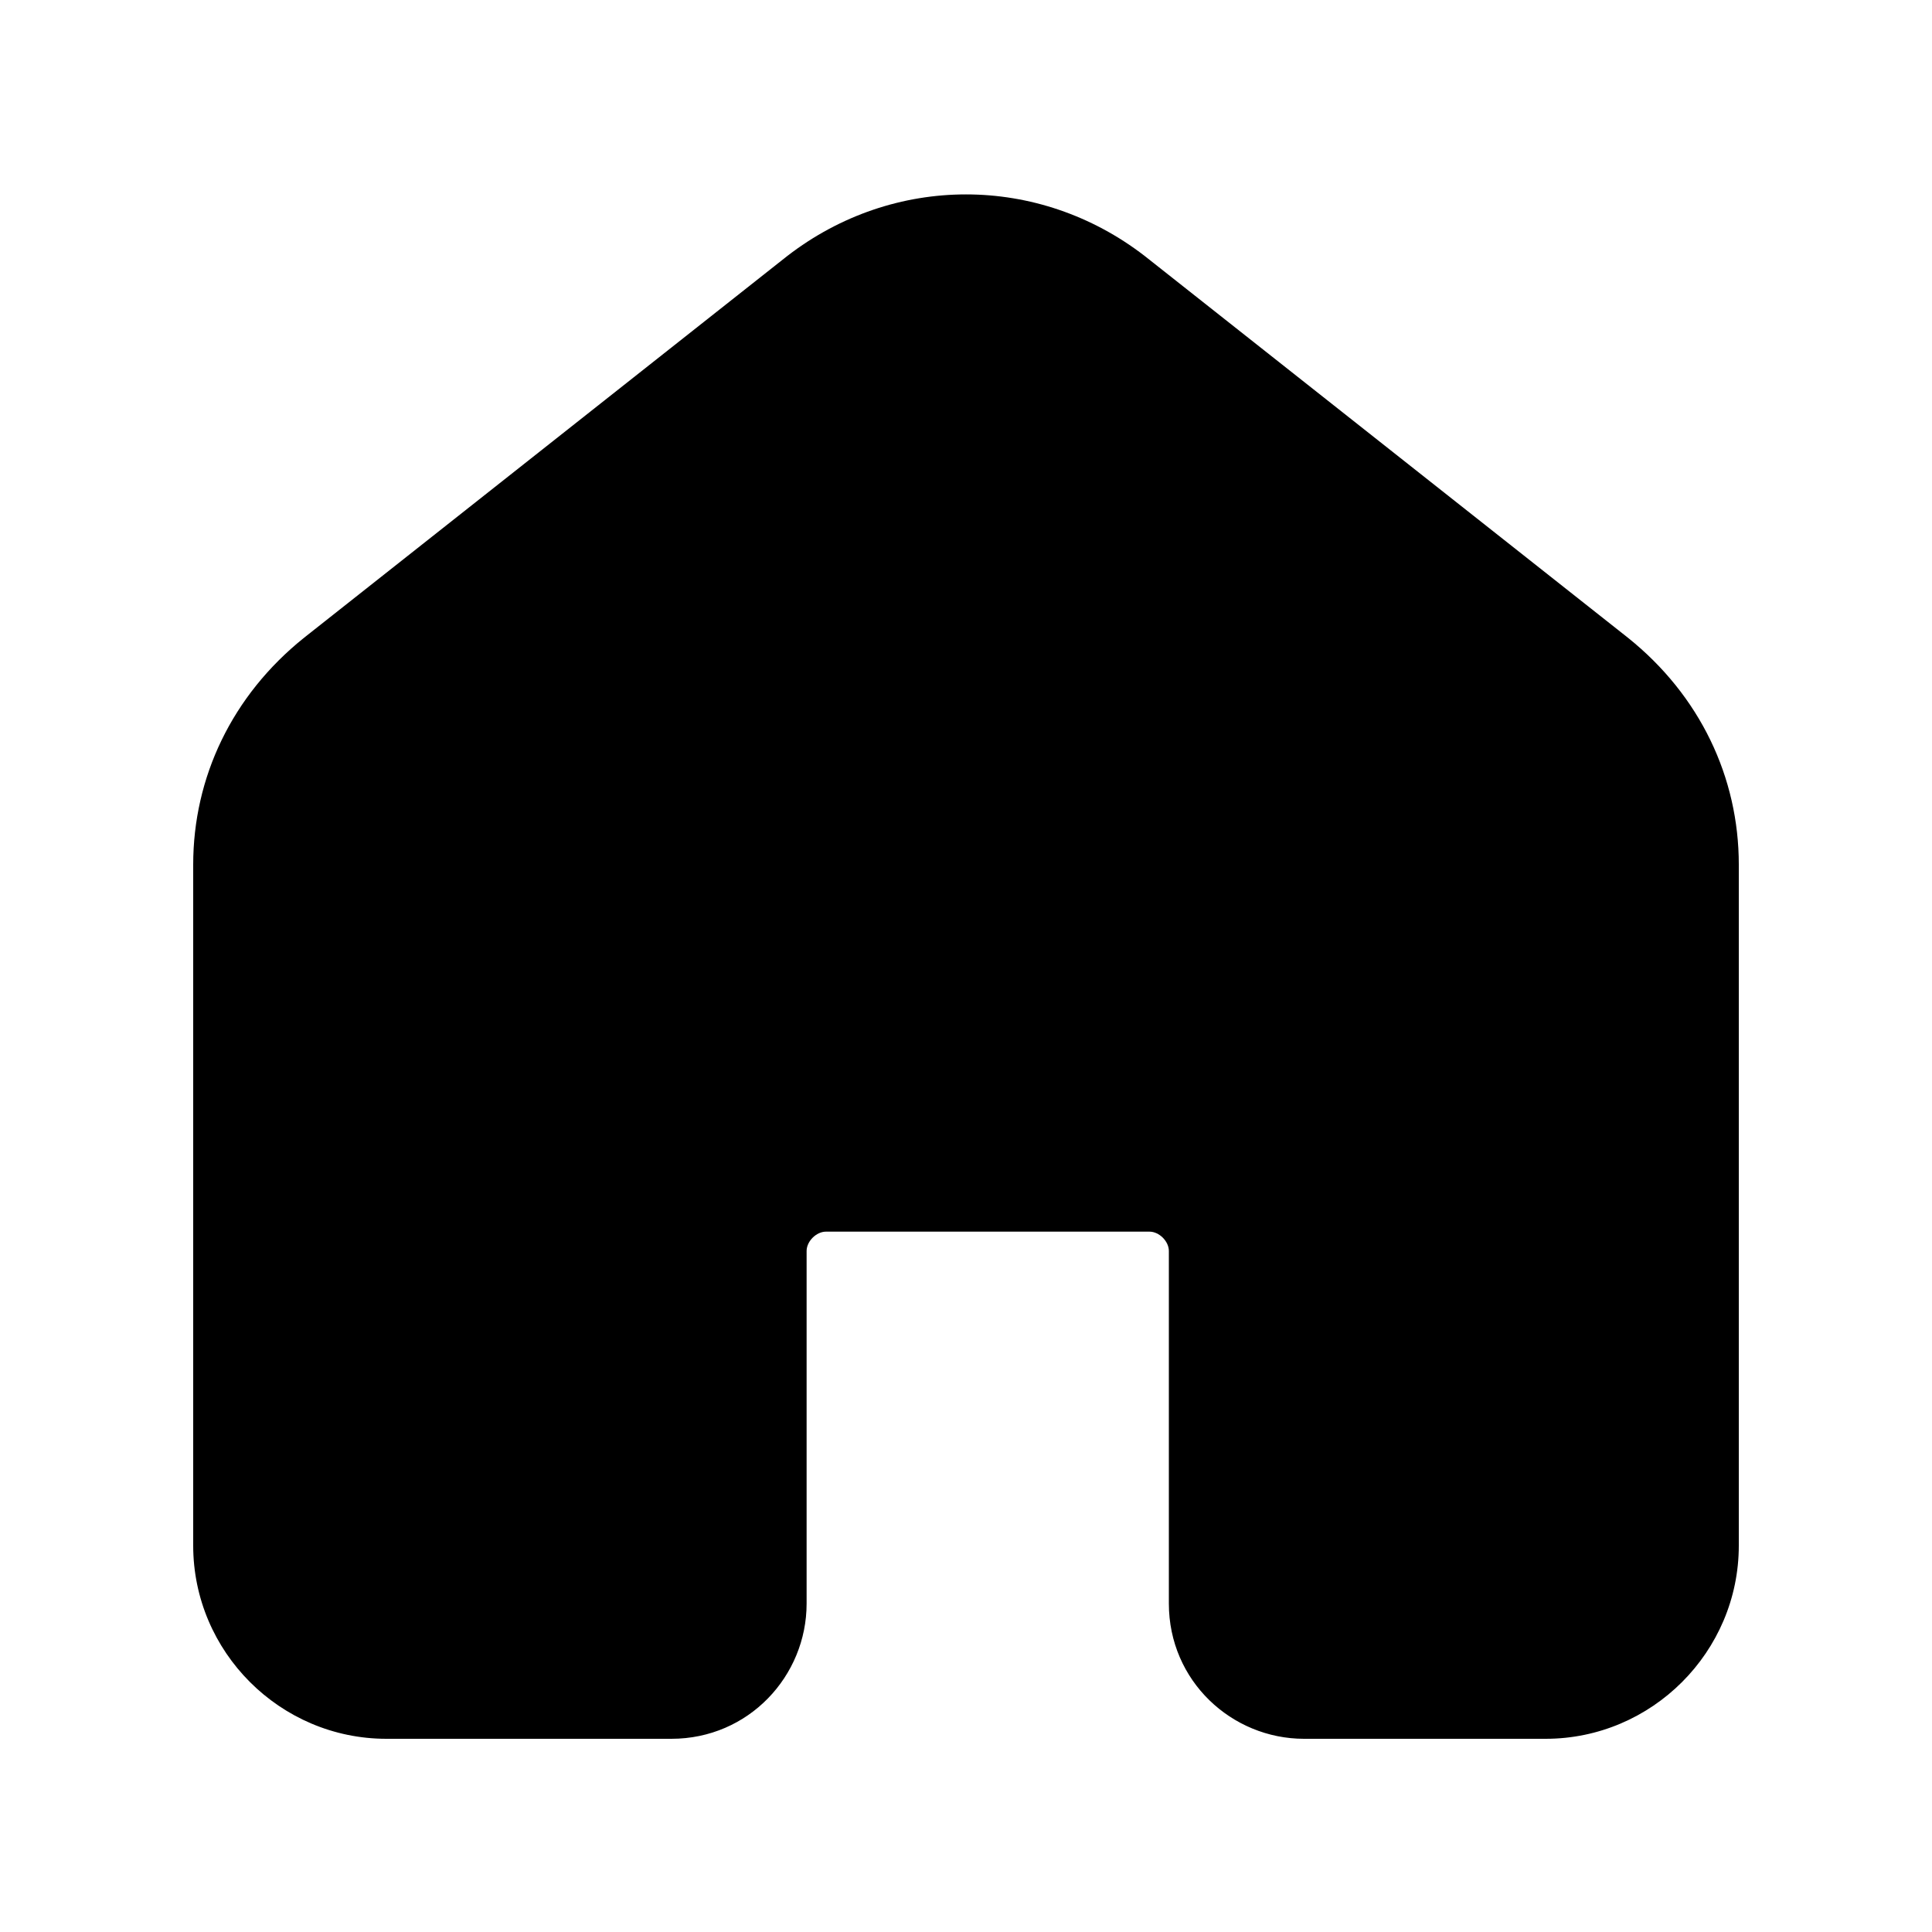
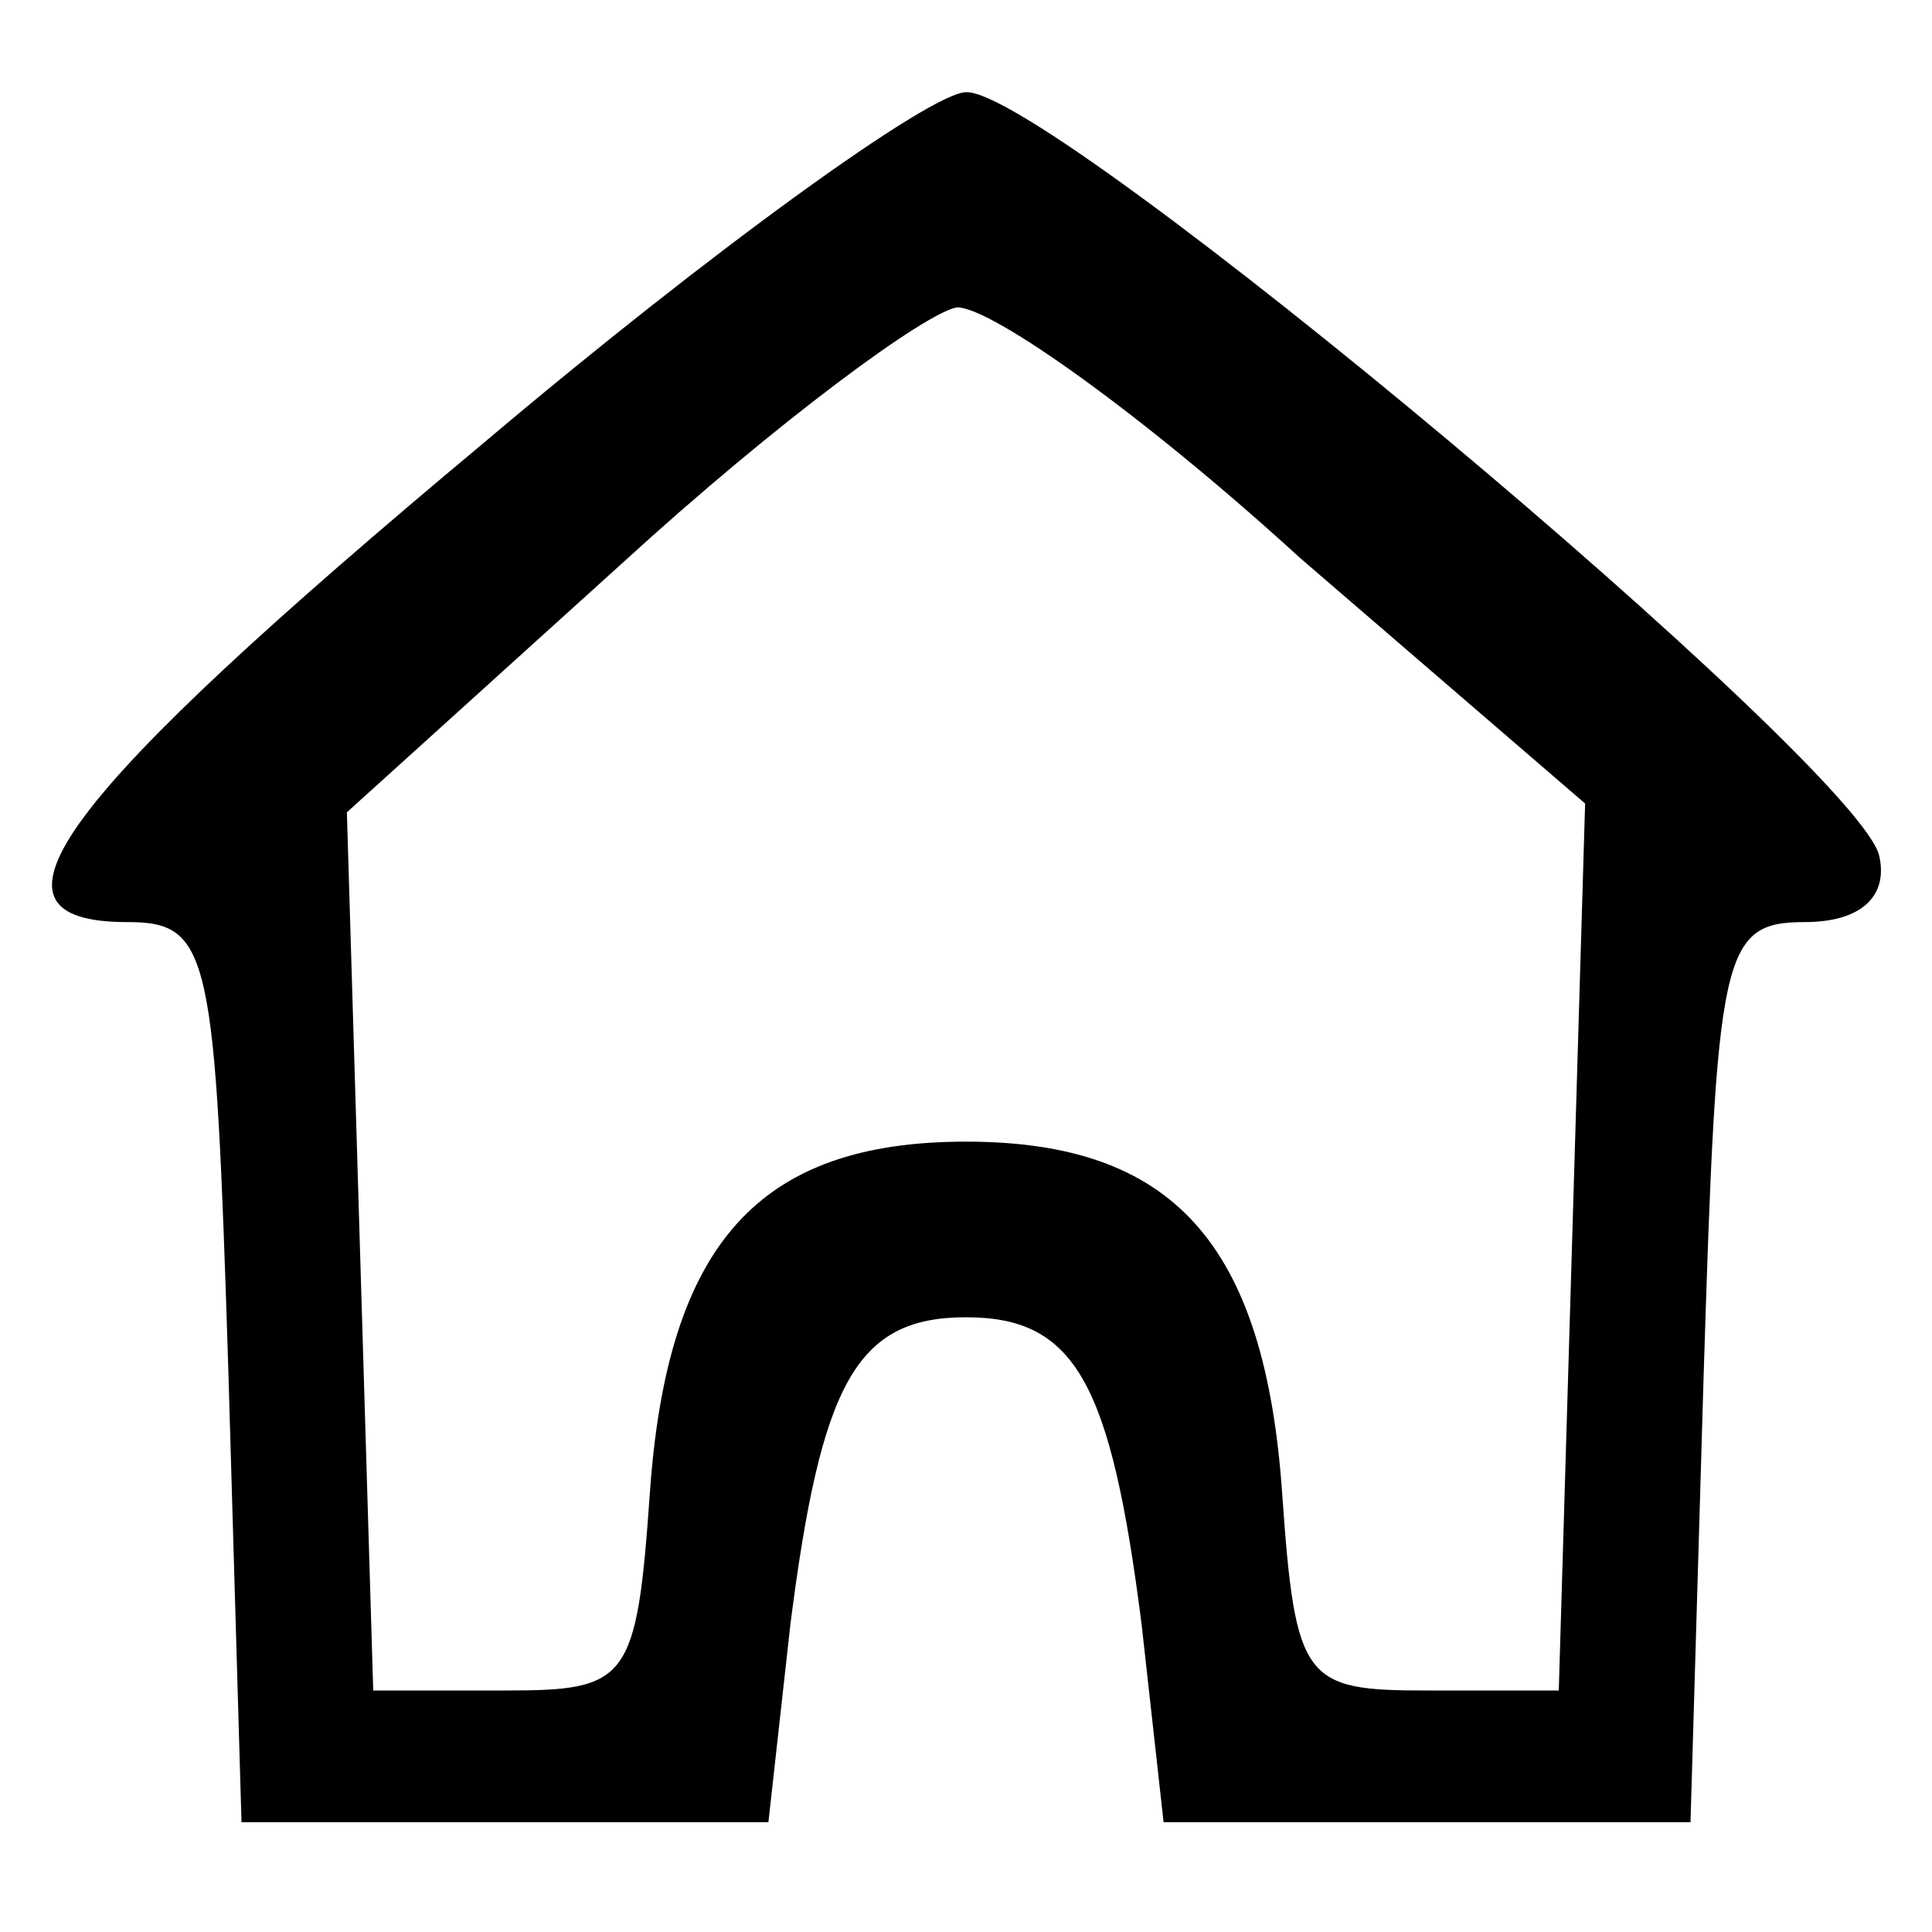
- <svg xmlns="http://www.w3.org/2000/svg" t="1616156829448" class="icon" viewBox="0 0 1024 1024" version="1.1" p-id="998" width="200" height="200">
-   <defs>
-     <style type="text/css" />
-   </defs>
-   <path d="M862.72 337.92l-256-202.24c-56.32-43.52-133.12-43.52-189.44 0l-256 202.24C122.88 368.64 102.4 412.16 102.4 458.24V819.2c0 56.32 46.08 102.4 102.4 102.4h151.04c40.96 0 71.68-33.28 71.68-71.68v-186.88c0-5.12 5.12-10.24 10.24-10.24h171.52c5.12 0 10.24 5.12 10.24 10.24v186.88c0 40.96 33.28 71.68 71.68 71.68h128c56.32 0 102.4-46.08 102.4-102.4V458.24c0-46.08-20.48-89.6-58.88-120.32z" p-id="999" />
+ <svg xmlns="http://www.w3.org/2000/svg" version="1.0" width="44pt" height="44pt" viewBox="0 0 44 44" preserveAspectRatio="xMidYMid meet">
+   <g transform="translate(0,44) scale(0.1,-0.1)" fill="#000000" stroke="none">
+     <path d="M110 339 c-97 -81 -118 -109 -81 -109 19 0 20 -7 23 -102 l3 -103 60 0 60 0 5 45 c7 55 15 70 40 70 25 0 33 -15 40 -70 l5 -45 60 0 60 0 3 102 c3 96 4 103 23 103 13 0 19 6 17 15 -4 20 -189 175 -208 174 -8 0 -58 -36 -110 -80z m186 -26 l65 -56 -3 -101 -3 -101 -30 0 c-28 0 -30 2 -33 45 -4 57 -25 80 -72 80 -47 0 -68 -23 -72 -80 -3 -43 -5 -45 -33 -45 l-30 0 -3 100 -3 100 63 57 c35 32 69 57 76 58 8 0 43 -25 78 -57z" />
+   </g>
</svg>
